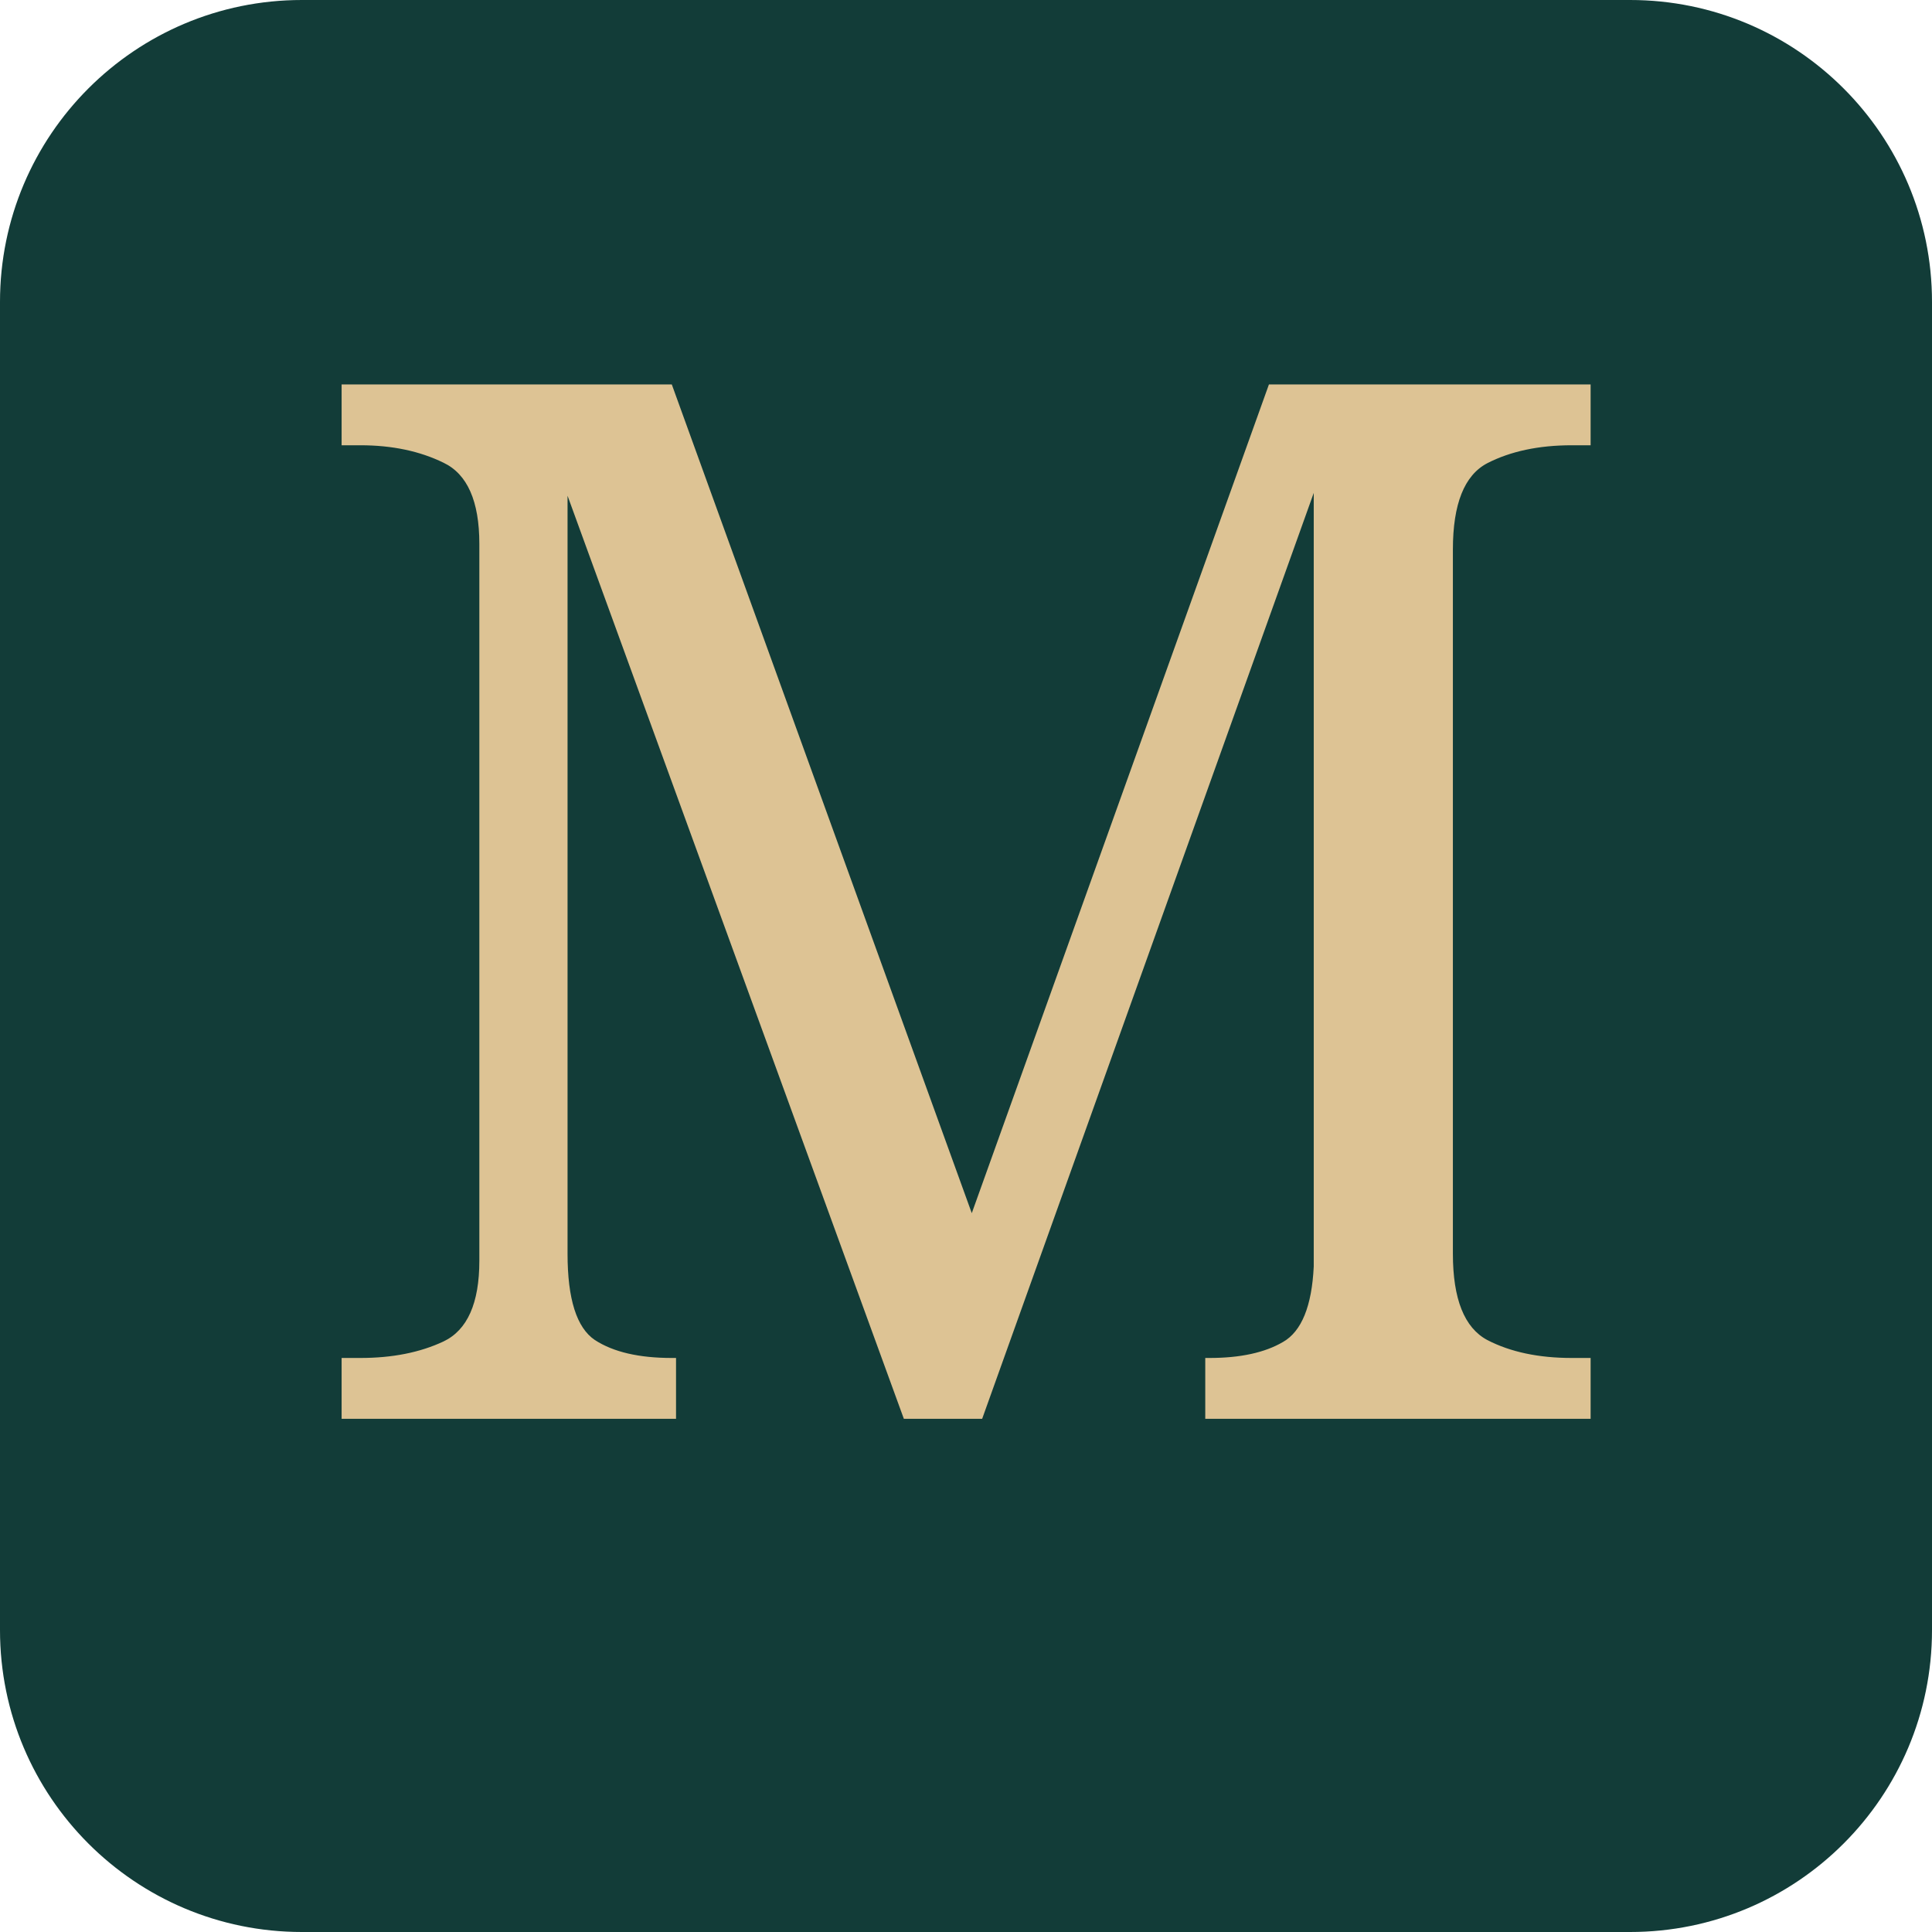
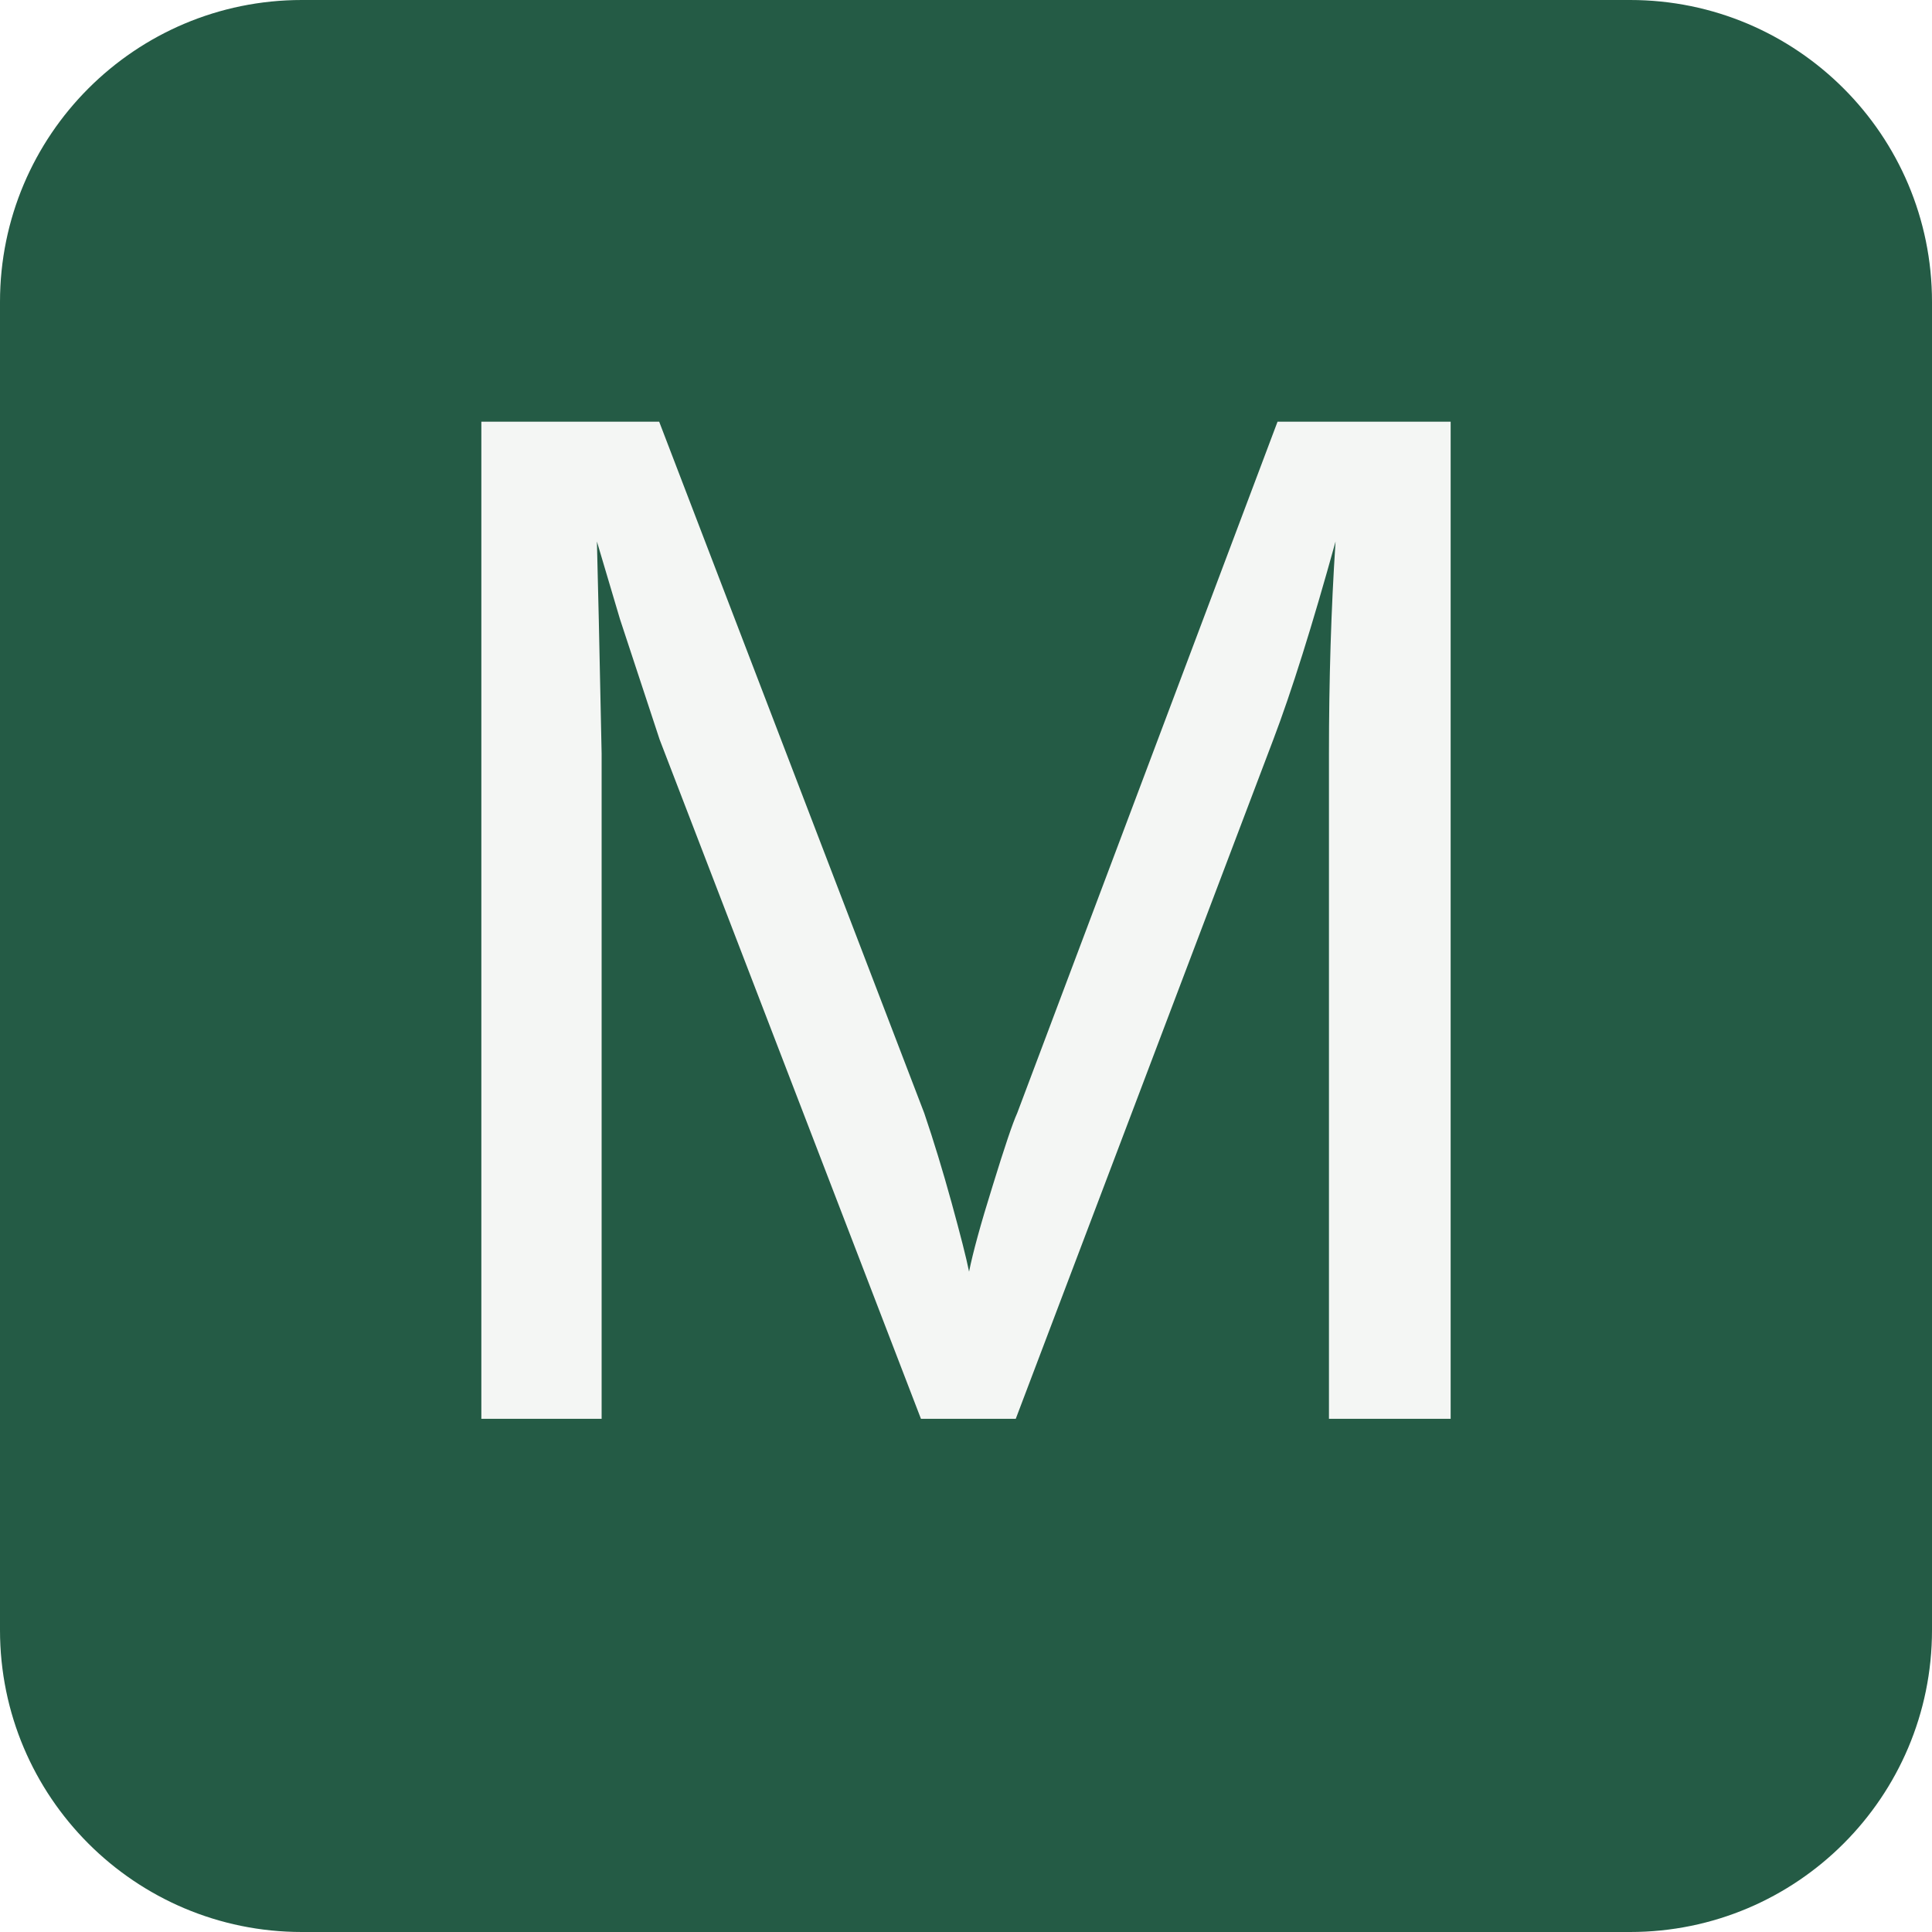
<svg xmlns="http://www.w3.org/2000/svg" viewBox="0 0 64 64">
-   <rect width="64" height="64" rx="10" fill="#123c38" />
-   <text x="32" y="47" text-anchor="middle" font-family="Georgia,serif" font-size="48" fill="#ddc394">M</text>
+   <rect width="64" height="64" rx="10" fill="#245b45" />
+   <text x="32" y="47" text-anchor="middle" font-family="Arial,sans-serif" font-size="48" fill="#f4f6f4">M</text>
</svg>
